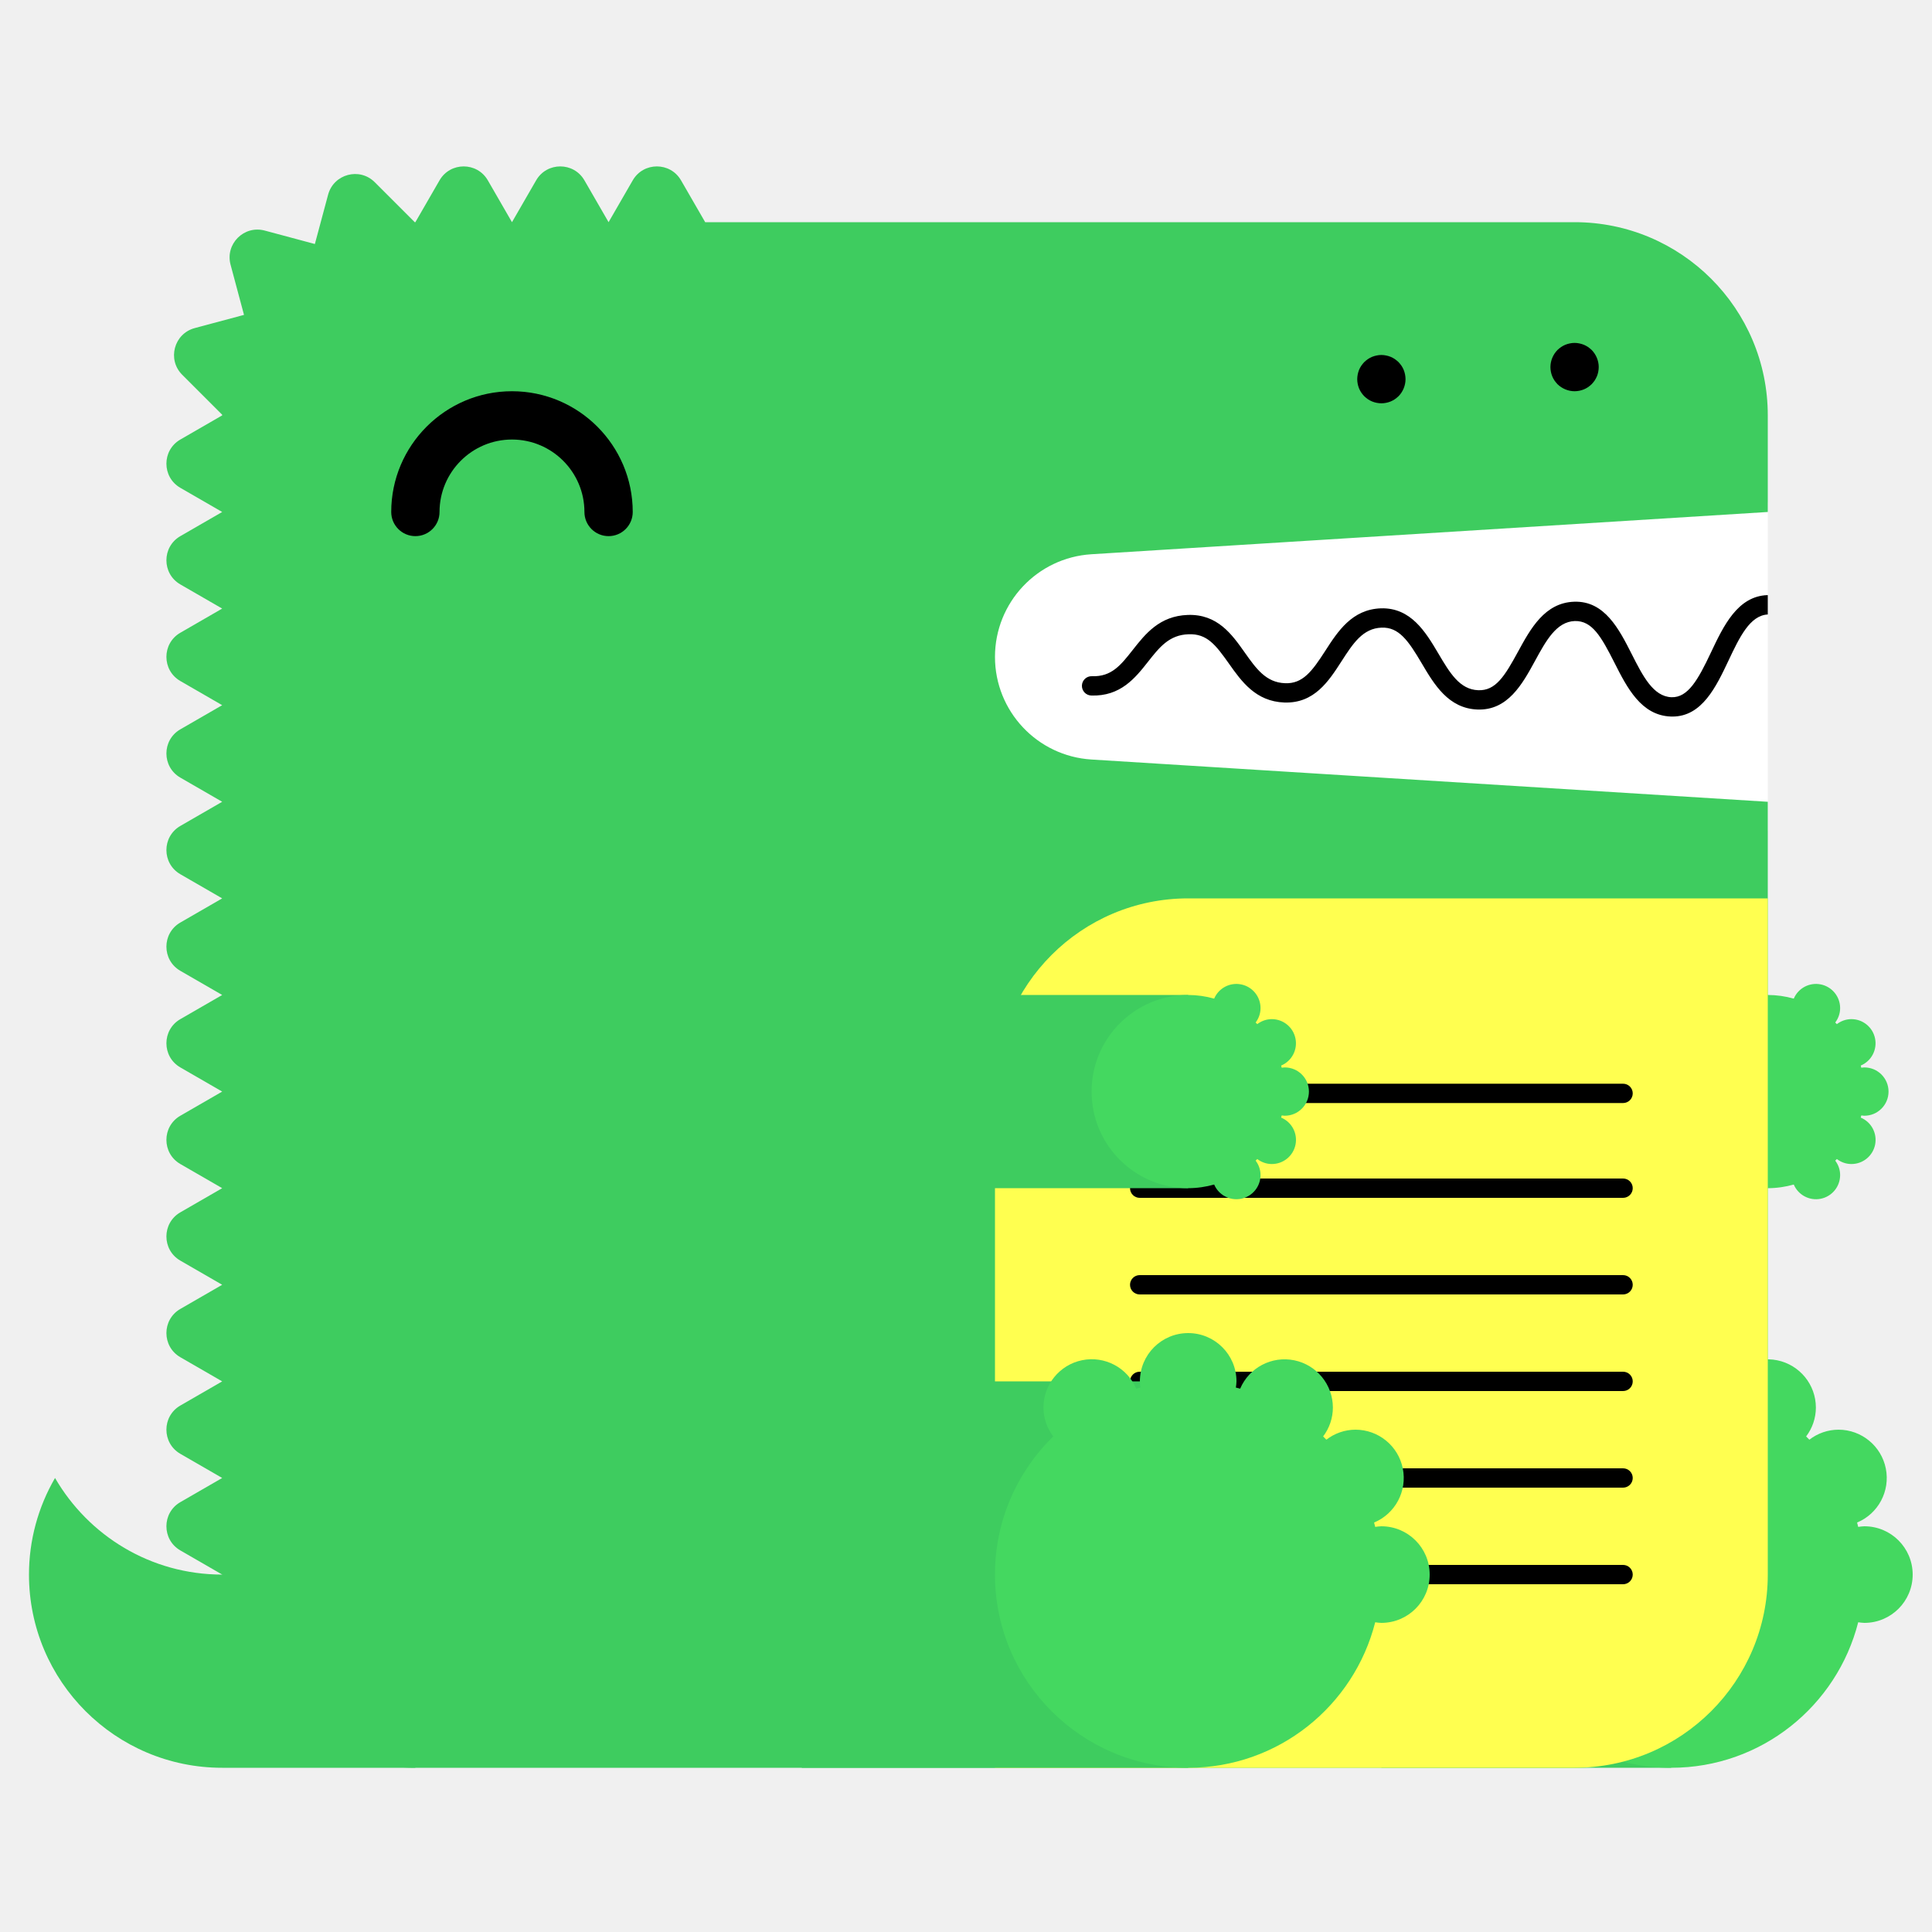
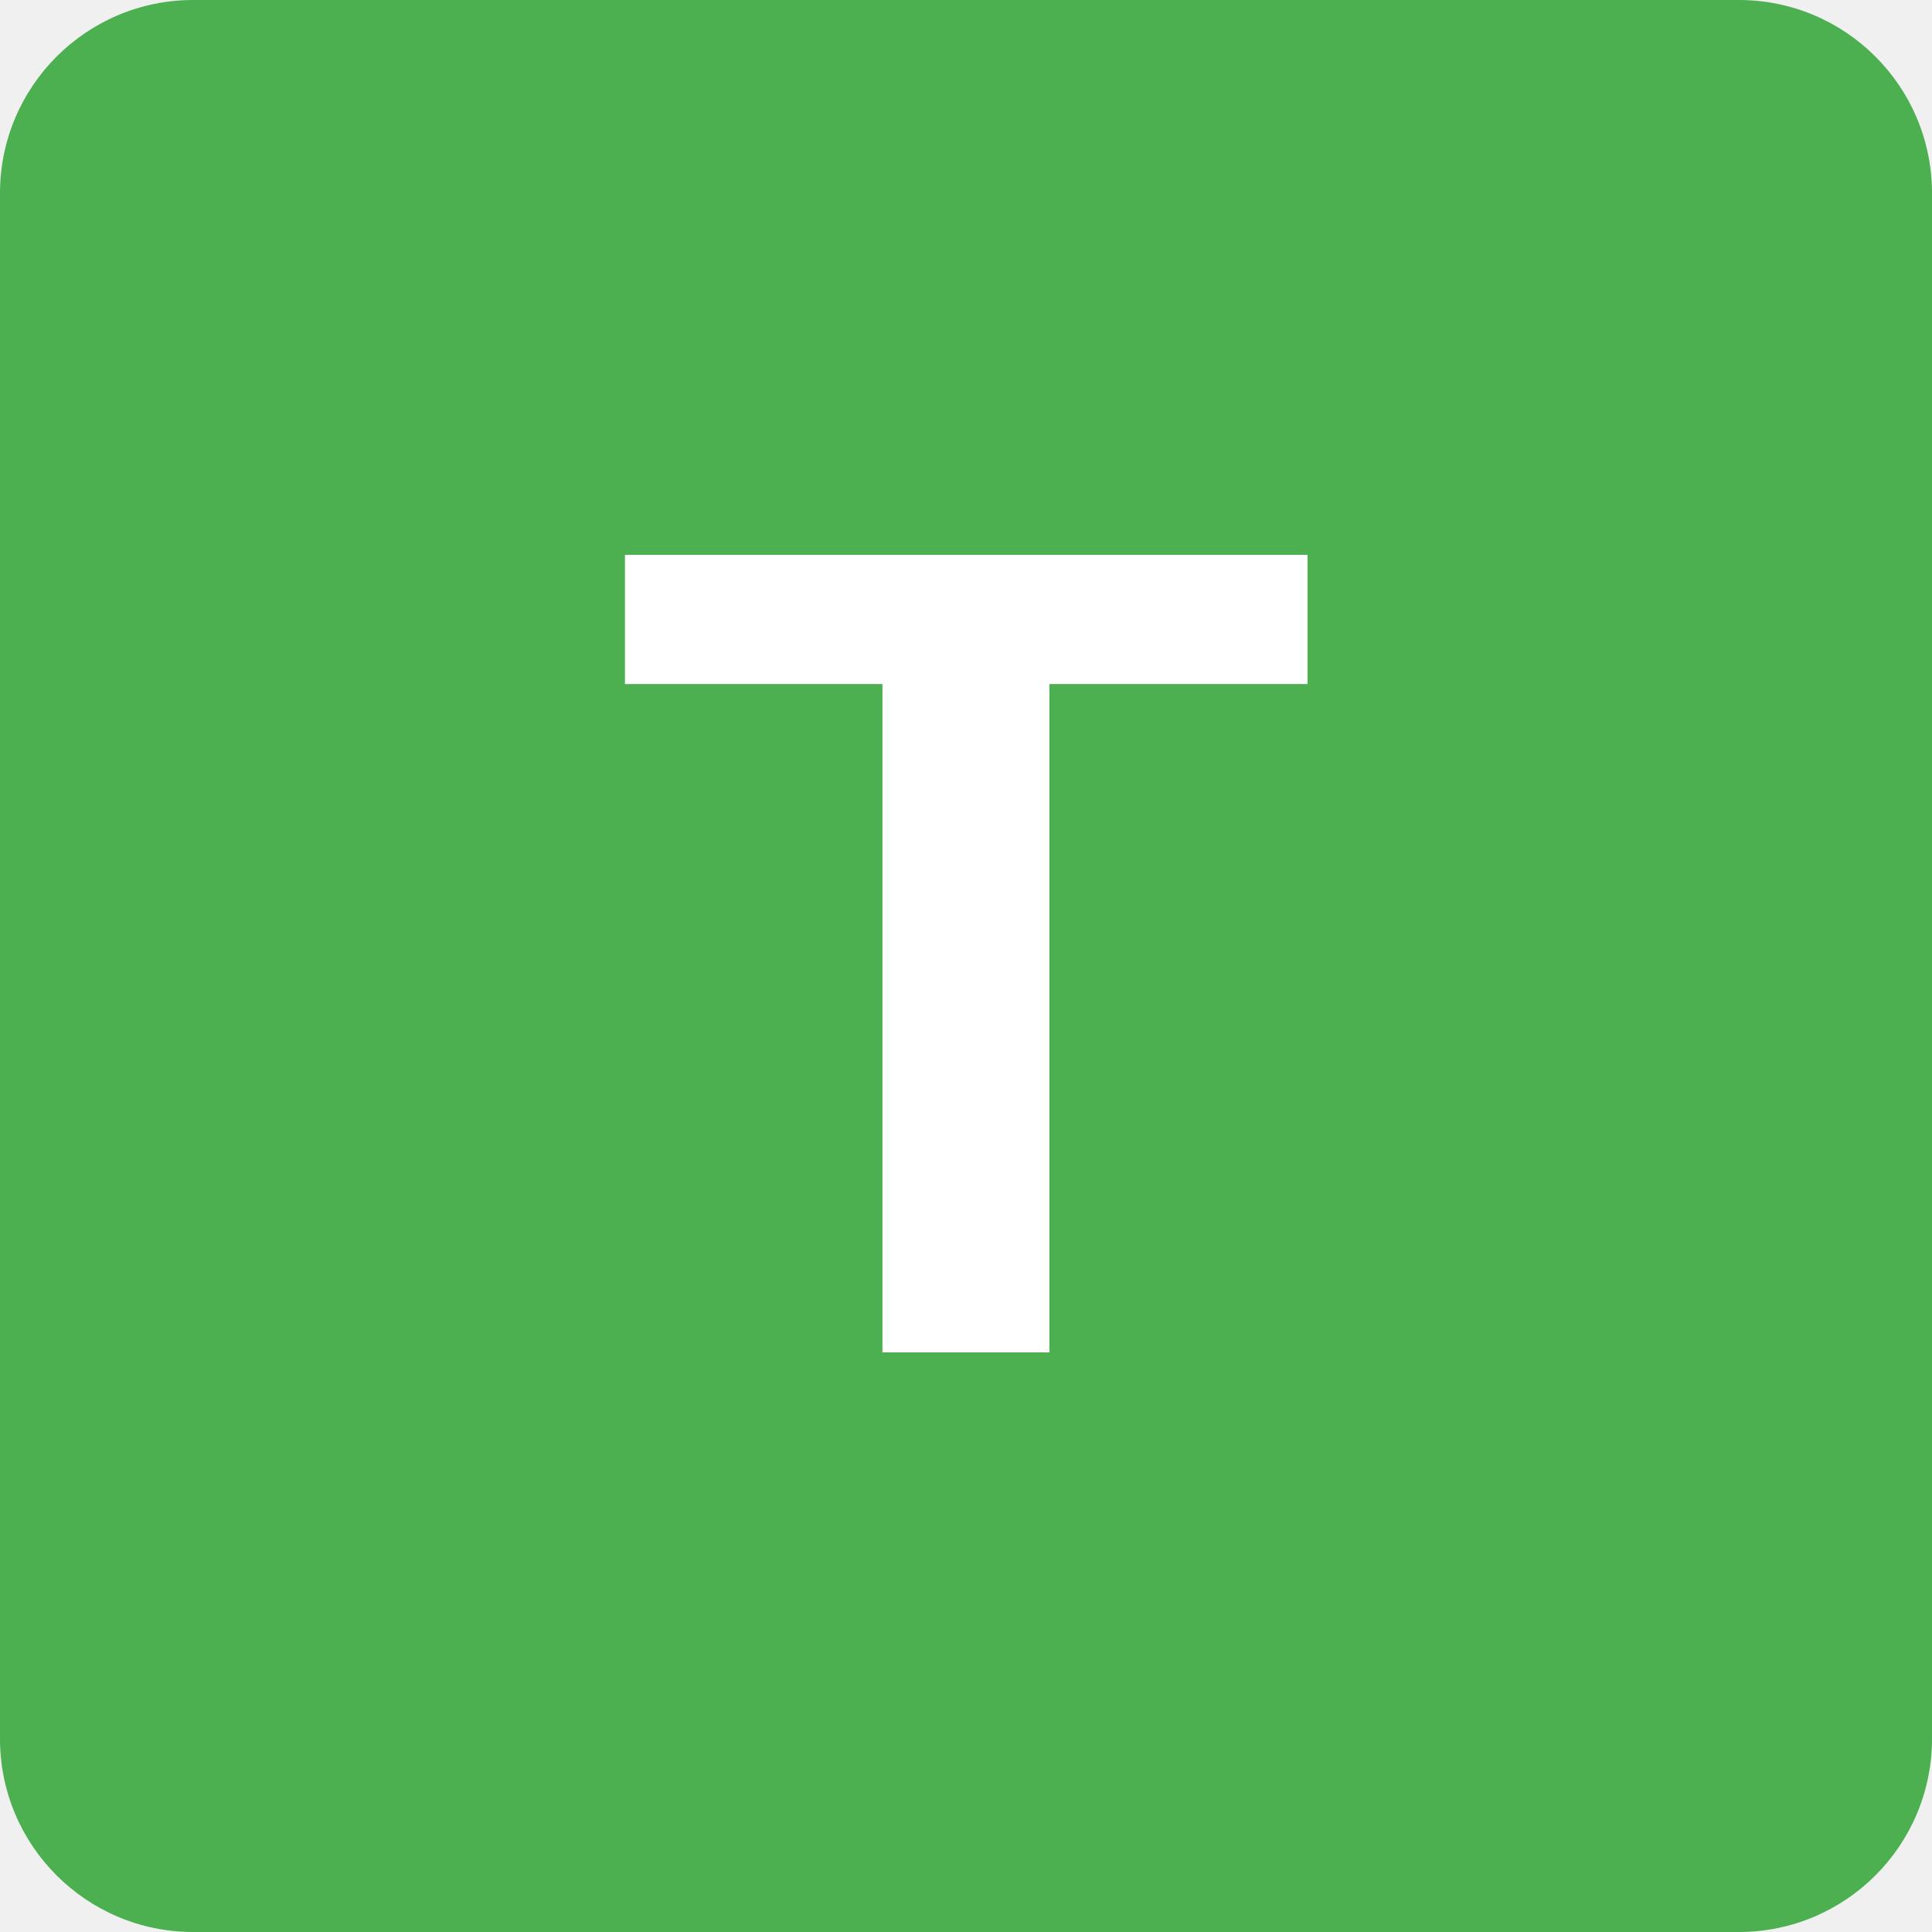
- <svg xmlns="http://www.w3.org/2000/svg" width="200" height="200" viewBox="0 0 200 200">
-   <g fill="none" fill-rule="evenodd">
-     <path fill="#FFF" d="M99 52h84v34H99z" />
-     <path d="M23 163c-7.398 0-13.843-4.027-17.303-10A19.886 19.886 0 0 0 3 163c0 11.046 8.954 20 20 20h20v-20H23z" fill="#3ECC5F" />
-     <path d="M112.98 57.376L183 53V43c0-11.046-8.954-20-20-20H73l-2.5-4.33c-1.112-1.925-3.889-1.925-5 0L63 23l-2.5-4.33c-1.111-1.925-3.889-1.925-5 0L53 23l-2.5-4.33c-1.111-1.925-3.889-1.925-5 0L43 23c-.022 0-.042.003-.065.003l-4.142-4.141c-1.57-1.571-4.252-.853-4.828 1.294l-1.369 5.104-5.192-1.392c-2.148-.575-4.111 1.389-3.535 3.536l1.39 5.193-5.102 1.367c-2.148.576-2.867 3.259-1.296 4.83l4.142 4.142c0 .021-.003.042-.003.064l-4.33 2.5c-1.925 1.111-1.925 3.889 0 5L23 53l-4.33 2.5c-1.925 1.111-1.925 3.889 0 5L23 63l-4.33 2.5c-1.925 1.111-1.925 3.889 0 5L23 73l-4.33 2.5c-1.925 1.111-1.925 3.889 0 5L23 83l-4.33 2.5c-1.925 1.111-1.925 3.889 0 5L23 93l-4.33 2.5c-1.925 1.111-1.925 3.889 0 5L23 103l-4.33 2.5c-1.925 1.111-1.925 3.889 0 5L23 113l-4.33 2.5c-1.925 1.111-1.925 3.889 0 5L23 123l-4.33 2.5c-1.925 1.111-1.925 3.889 0 5L23 133l-4.33 2.5c-1.925 1.111-1.925 3.889 0 5L23 143l-4.33 2.5c-1.925 1.111-1.925 3.889 0 5L23 153l-4.33 2.5c-1.925 1.111-1.925 3.889 0 5L23 163c0 11.046 8.954 20 20 20h120c11.046 0 20-8.954 20-20V83l-70.02-4.376A10.645 10.645 0 0 1 103 68c0-5.621 4.37-10.273 9.98-10.624" fill="#3ECC5F" />
-     <path fill="#3ECC5F" d="M143 183h30v-40h-30z" />
-     <path d="M193 158c-.219 0-.428.037-.639.064-.038-.15-.074-.301-.116-.451A5 5 0 0 0 190.32 148a4.96 4.96 0 0 0-3.016 1.036 26.531 26.531 0 0 0-.335-.336 4.955 4.955 0 0 0 1.011-2.987 5 5 0 0 0-9.599-1.959c-.148-.042-.297-.077-.445-.115.027-.211.064-.42.064-.639a5 5 0 0 0-5-5 5 5 0 0 0-5 5c0 .219.037.428.064.639-.148.038-.297.073-.445.115a4.998 4.998 0 0 0-9.599 1.959c0 1.125.384 2.151 1.011 2.987-3.717 3.632-6.031 8.693-6.031 14.3 0 11.046 8.954 20 20 20 9.339 0 17.16-6.41 19.361-15.064.211.027.42.064.639.064a5 5 0 0 0 5-5 5 5 0 0 0-5-5" fill="#44D860" />
-     <path fill="#3ECC5F" d="M153 123h30v-20h-30z" />
-     <path d="M193 115.5a2.5 2.5 0 1 0 0-5c-.109 0-.214.019-.319.032-.02-.075-.037-.15-.058-.225a2.501 2.501 0 0 0-.963-4.807c-.569 0-1.088.197-1.508.518a6.653 6.653 0 0 0-.168-.168c.314-.417.506-.931.506-1.494a2.5 2.5 0 0 0-4.8-.979A9.987 9.987 0 0 0 183 103c-5.522 0-10 4.478-10 10s4.478 10 10 10c.934 0 1.833-.138 2.69-.377a2.5 2.5 0 0 0 4.8-.979c0-.563-.192-1.077-.506-1.494.057-.055.113-.111.168-.168.42.321.939.518 1.508.518a2.5 2.5 0 0 0 .963-4.807c.021-.074.038-.15.058-.225.105.013.21.032.319.032" fill="#44D860" />
-     <path d="M63 55.5a2.5 2.5 0 0 1-2.5-2.5c0-4.136-3.364-7.5-7.5-7.5s-7.5 3.364-7.5 7.5a2.5 2.5 0 1 1-5 0c0-6.893 5.607-12.5 12.5-12.5S65.5 46.107 65.5 53a2.5 2.5 0 0 1-2.5 2.5" fill="#000" />
-     <path d="M103 183h60c11.046 0 20-8.954 20-20V93h-60c-11.046 0-20 8.954-20 20v70z" fill="#FFFF50" />
-     <path d="M168.02 124h-50.04a1 1 0 1 1 0-2h50.04a1 1 0 1 1 0 2m0 20h-50.04a1 1 0 1 1 0-2h50.04a1 1 0 1 1 0 2m0 20h-50.04a1 1 0 1 1 0-2h50.04a1 1 0 1 1 0 2m0-49.814h-50.04a1 1 0 1 1 0-2h50.04a1 1 0 1 1 0 2m0 19.814h-50.04a1 1 0 1 1 0-2h50.04a1 1 0 1 1 0 2m0 20h-50.04a1 1 0 1 1 0-2h50.04a1 1 0 1 1 0 2M183 61.611c-.012 0-.022-.006-.034-.005-3.09.105-4.552 3.196-5.842 5.923-1.346 2.85-2.387 4.703-4.093 4.647-1.889-.068-2.969-2.202-4.113-4.46-1.314-2.594-2.814-5.536-5.963-5.426-3.046.104-4.513 2.794-5.807 5.167-1.377 2.528-2.314 4.065-4.121 3.994-1.927-.07-2.951-1.805-4.136-3.813-1.321-2.236-2.848-4.75-5.936-4.664-2.994.103-4.465 2.385-5.763 4.4-1.373 2.13-2.335 3.428-4.165 3.351-1.973-.07-2.992-1.51-4.171-3.177-1.324-1.873-2.816-3.993-5.895-3.89-2.928.1-4.399 1.97-5.696 3.618-1.232 1.564-2.194 2.802-4.229 2.724a1 1 0 0 0-.072 2c3.017.101 4.545-1.8 5.872-3.487 1.177-1.496 2.193-2.787 4.193-2.855 1.926-.082 2.829 1.115 4.195 3.045 1.297 1.834 2.769 3.914 5.731 4.021 3.103.104 4.596-2.215 5.918-4.267 1.182-1.834 2.202-3.417 4.15-3.484 1.793-.067 2.769 1.35 4.145 3.681 1.297 2.197 2.766 4.686 5.787 4.796 3.125.108 4.634-2.62 5.949-5.035 1.139-2.088 2.214-4.06 4.119-4.126 1.793-.042 2.728 1.595 4.111 4.33 1.292 2.553 2.757 5.445 5.825 5.556l.169.003c3.064 0 4.518-3.075 5.805-5.794 1.139-2.41 2.217-4.68 4.067-4.773v-2z" fill="#000" />
-     <path fill="#3ECC5F" d="M83 183h40v-40H83z" />
-     <path d="M143 158c-.219 0-.428.037-.639.064-.038-.15-.074-.301-.116-.451A5 5 0 0 0 140.32 148a4.96 4.96 0 0 0-3.016 1.036 26.531 26.531 0 0 0-.335-.336 4.955 4.955 0 0 0 1.011-2.987 5 5 0 0 0-9.599-1.959c-.148-.042-.297-.077-.445-.115.027-.211.064-.42.064-.639a5 5 0 0 0-5-5 5 5 0 0 0-5 5c0 .219.037.428.064.639-.148.038-.297.073-.445.115a4.998 4.998 0 0 0-9.599 1.959c0 1.125.384 2.151 1.011 2.987-3.717 3.632-6.031 8.693-6.031 14.3 0 11.046 8.954 20 20 20 9.339 0 17.16-6.41 19.361-15.064.211.027.42.064.639.064a5 5 0 0 0 5-5 5 5 0 0 0-5-5" fill="#44D860" />
-     <path fill="#3ECC5F" d="M83 123h40v-20H83z" />
-     <path d="M133 115.5a2.5 2.5 0 1 0 0-5c-.109 0-.214.019-.319.032-.02-.075-.037-.15-.058-.225a2.501 2.501 0 0 0-.963-4.807c-.569 0-1.088.197-1.508.518a6.653 6.653 0 0 0-.168-.168c.314-.417.506-.931.506-1.494a2.5 2.5 0 0 0-4.8-.979A9.987 9.987 0 0 0 123 103c-5.522 0-10 4.478-10 10s4.478 10 10 10c.934 0 1.833-.138 2.69-.377a2.5 2.5 0 0 0 4.8-.979c0-.563-.192-1.077-.506-1.494.057-.055.113-.111.168-.168.42.321.939.518 1.508.518a2.5 2.5 0 0 0 .963-4.807c.021-.074.038-.15.058-.225.105.013.21.032.319.032" fill="#44D860" />
-     <path d="M143 41.75c-.16 0-.33-.02-.49-.05a2.52 2.52 0 0 1-.47-.14c-.15-.06-.29-.14-.431-.23-.13-.09-.259-.2-.38-.31-.109-.12-.219-.24-.309-.38s-.17-.28-.231-.43a2.619 2.619 0 0 1-.189-.96c0-.16.02-.33.05-.49.03-.16.08-.31.139-.47.061-.15.141-.29.231-.43.09-.13.2-.26.309-.38.121-.11.25-.22.38-.31.141-.09.281-.17.431-.23.149-.06.31-.11.47-.14.32-.07.65-.07.98 0 .159.03.32.08.47.14.149.06.29.14.43.23.13.09.259.2.38.31.11.12.22.25.31.38.09.14.17.28.23.43.06.16.11.31.14.47.029.16.05.33.05.49 0 .66-.271 1.31-.73 1.77-.121.11-.25.22-.38.31-.14.09-.281.17-.43.23a2.565 2.565 0 0 1-.96.19m20-1.25c-.66 0-1.3-.27-1.771-.73a3.802 3.802 0 0 1-.309-.38c-.09-.14-.17-.28-.231-.43a2.619 2.619 0 0 1-.189-.96c0-.66.27-1.3.729-1.77.121-.11.25-.22.38-.31.141-.09.281-.17.431-.23.149-.06.31-.11.47-.14.32-.07.66-.07.98 0 .159.03.32.08.47.14.149.06.29.14.43.23.13.09.259.2.38.31.459.47.73 1.11.73 1.77 0 .16-.021.33-.05.49-.03.16-.08.32-.14.47-.07.15-.14.29-.23.43-.09.13-.2.26-.31.38-.121.11-.25.22-.38.31-.14.09-.281.17-.43.23a2.565 2.565 0 0 1-.96.19" fill="#000" />
-   </g>
+ <svg xmlns="http://www.w3.org/2000/svg" viewBox="0 0 100 100" width="100" height="100">
+   <rect width="100" height="100" fill="#4CAF50" rx="10" />
+   <text x="50" y="70" font-family="Arial, sans-serif" font-size="60" font-weight="bold" fill="white" text-anchor="middle">T</text>
</svg>
